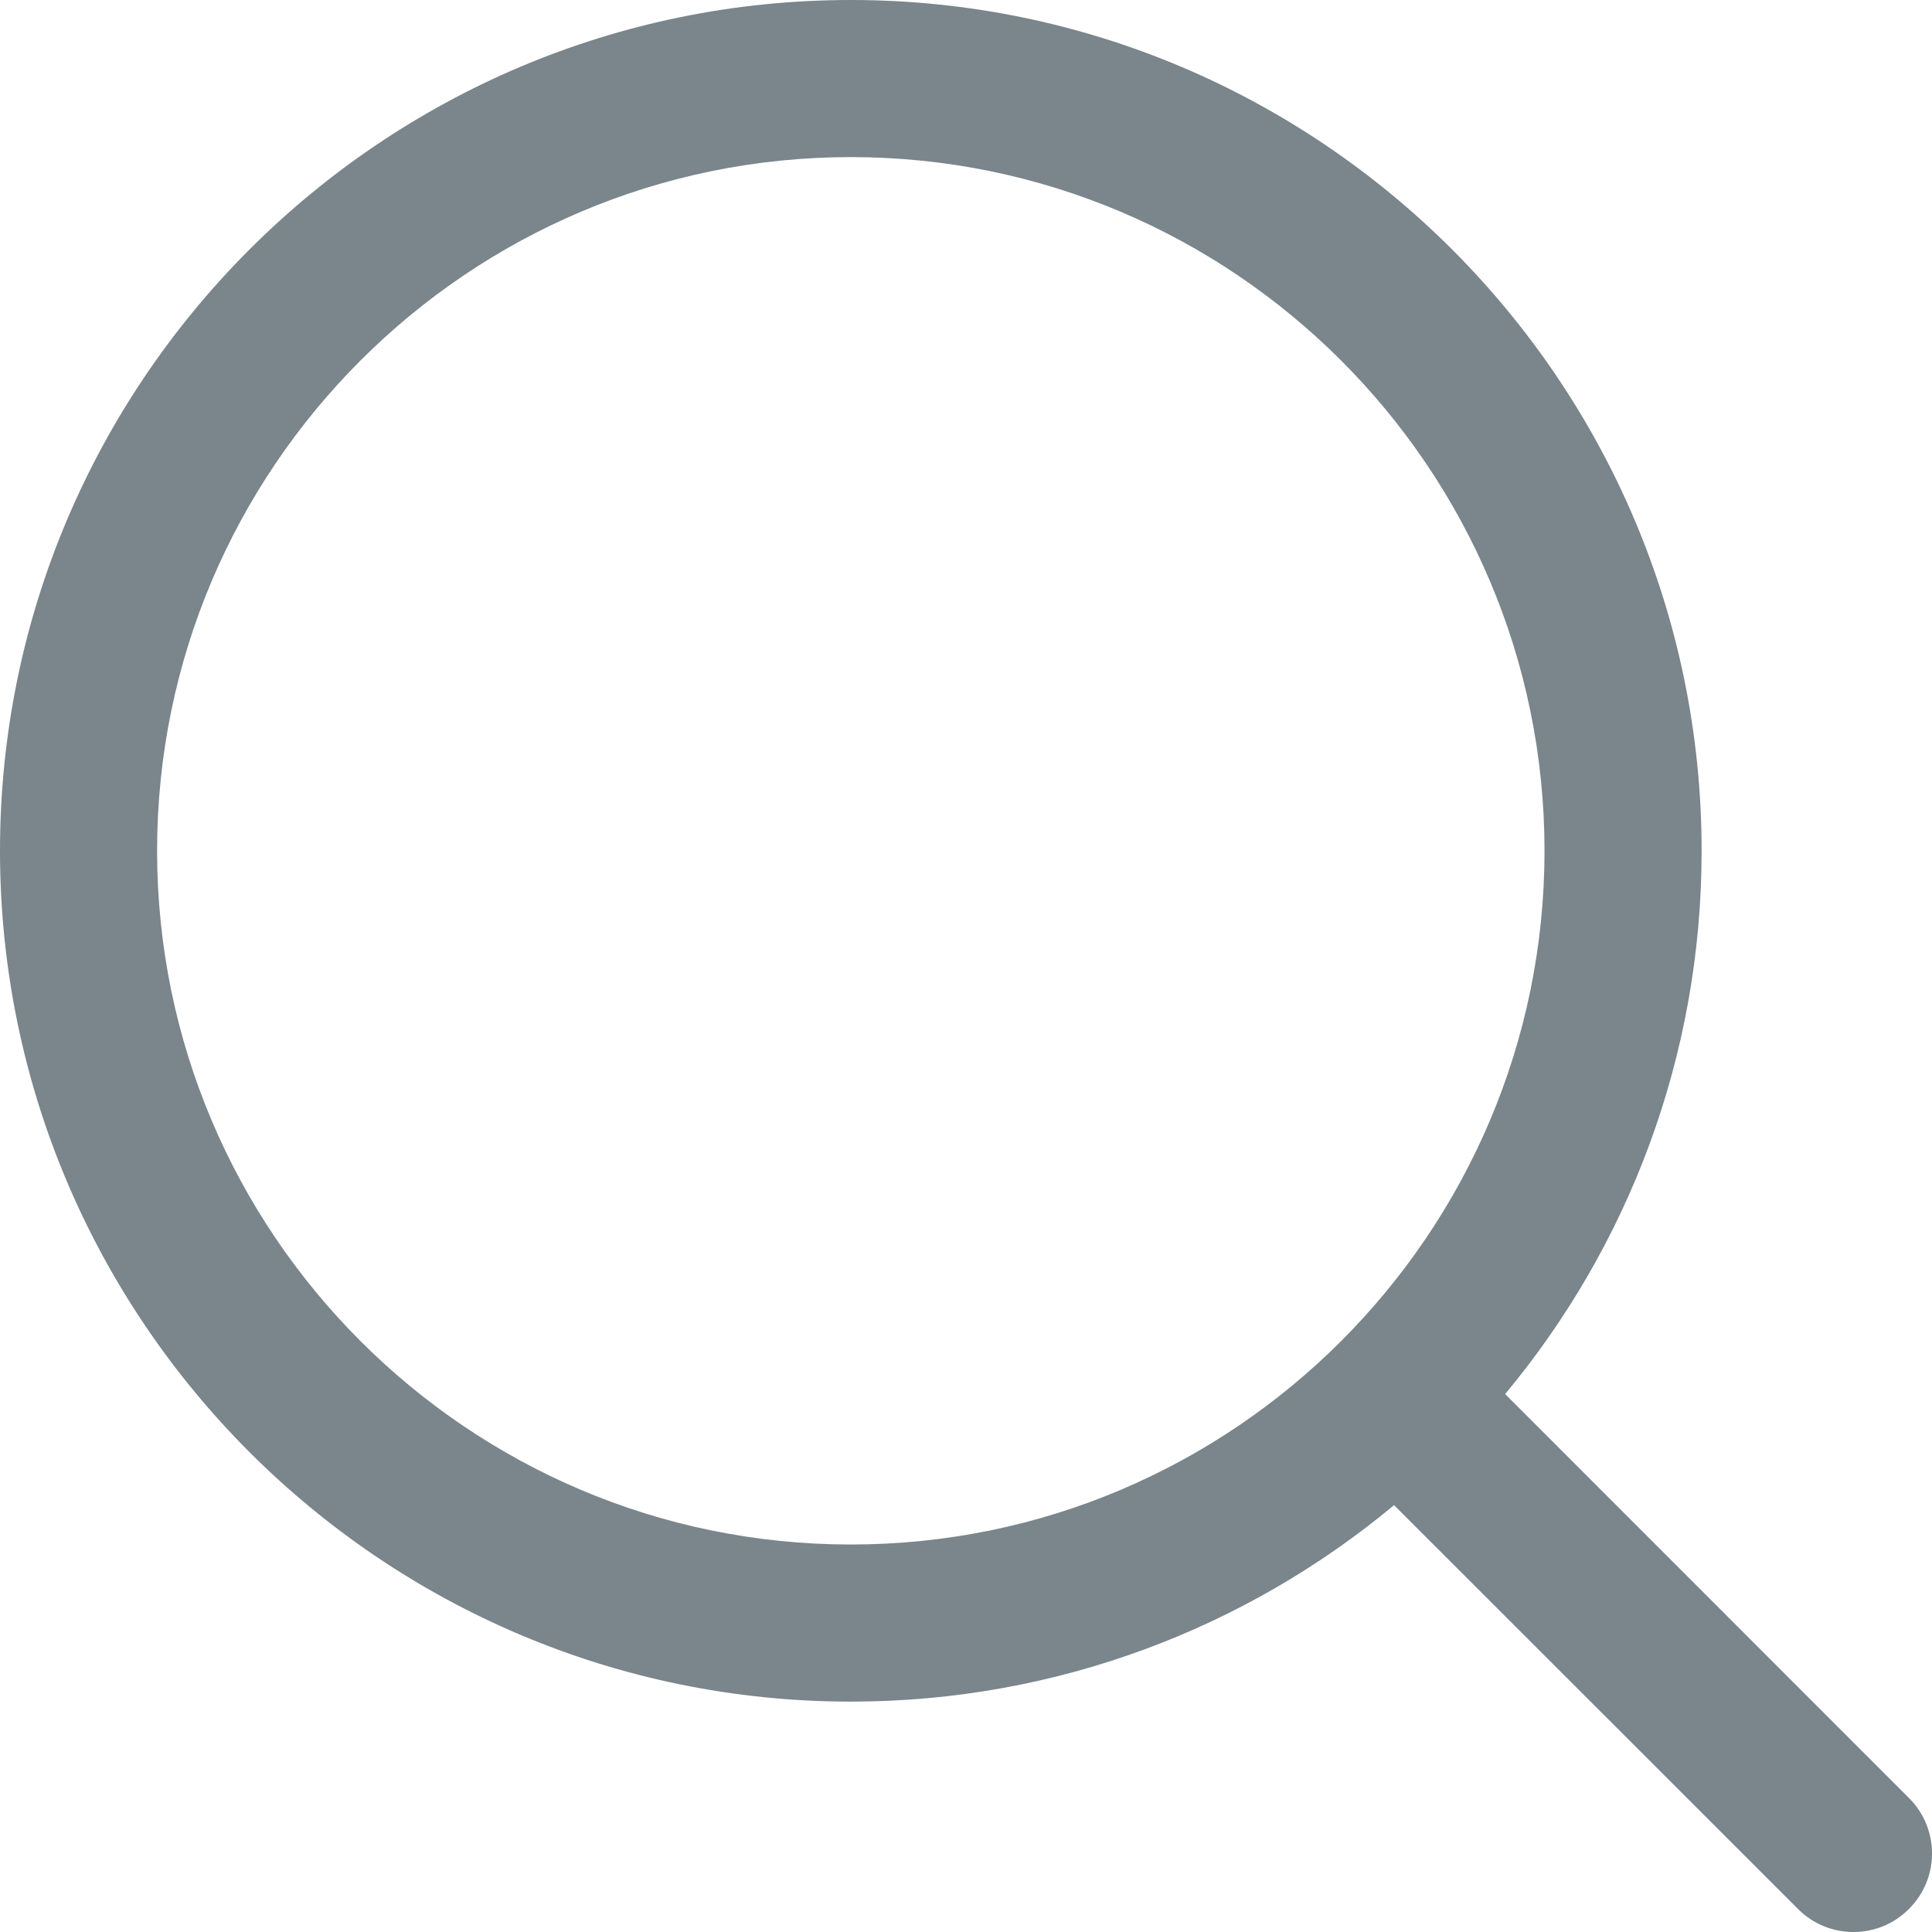
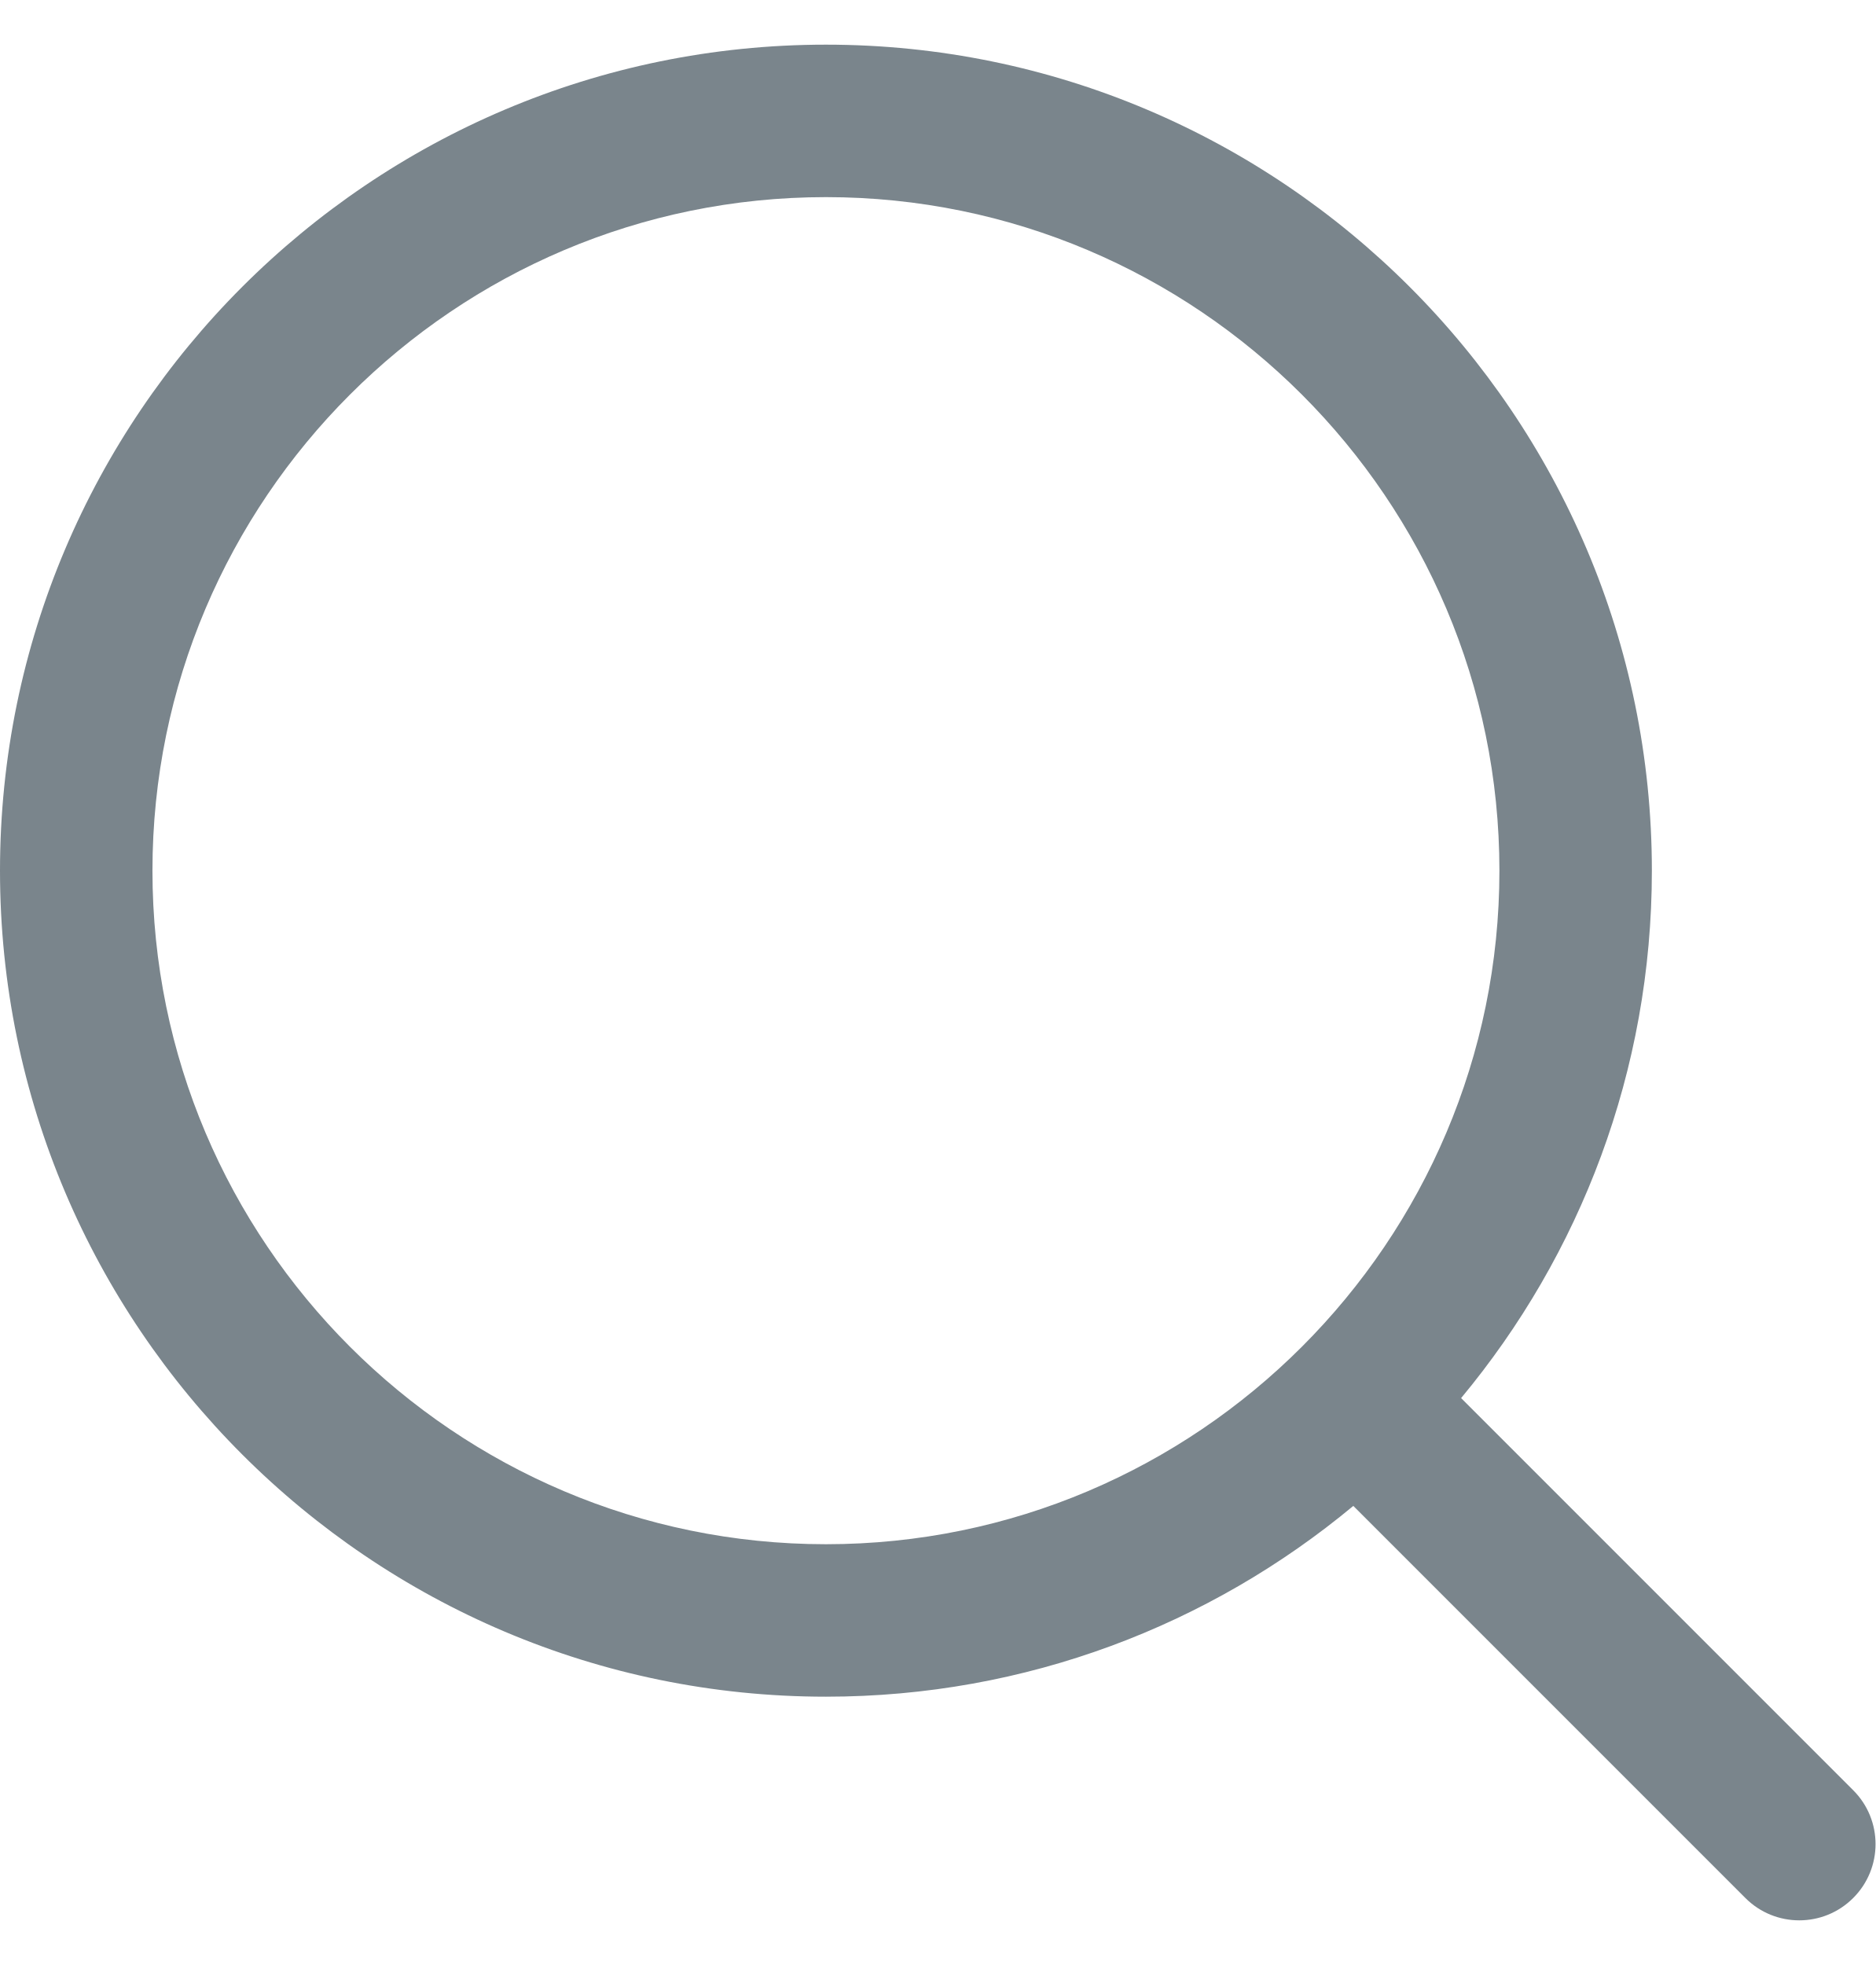
- <svg xmlns="http://www.w3.org/2000/svg" width="16" height="16" viewBox="0 0 16 16" fill="none">
-   <path fill-rule="evenodd" clip-rule="evenodd" d="M0 7.046C0 3.161 3.161 0 7.046 0C10.931 0 14.092 3.161 14.092 7.046C14.092 8.755 13.481 10.324 12.465 11.545L15.809 14.89C16.064 15.144 16.064 15.556 15.809 15.809C15.682 15.937 15.516 16 15.35 16C15.183 16 15.017 15.937 14.89 15.809L11.545 12.465C10.324 13.481 8.755 14.092 7.046 14.092C3.161 14.092 0 10.931 0 7.046ZM1.301 7.046C1.301 10.214 3.878 12.791 7.046 12.791C10.214 12.791 12.791 10.214 12.791 7.046C12.791 3.878 10.214 1.301 7.046 1.301C3.878 1.301 1.301 3.878 1.301 7.046Z" fill="#7A858C" />
+ <svg xmlns="http://www.w3.org/2000/svg" width="21" height="22" viewBox="0 0 21 22" fill="none">
+   <path fill-rule="evenodd" clip-rule="evenodd" d="M0 9.748C0 4.649 4.149 0.5 9.248 0.5C14.347 0.5 18.496 4.649 18.496 9.748C18.496 11.991 17.693 14.05 16.36 15.653L20.75 20.043C21.084 20.376 21.084 20.917 20.75 21.25C20.583 21.417 20.365 21.5 20.146 21.5C19.928 21.5 19.71 21.417 19.543 21.25L15.153 16.86C13.55 18.193 11.491 18.996 9.248 18.996C4.149 18.996 0 14.847 0 9.748ZM1.707 9.748C1.707 13.906 5.09 17.289 9.248 17.289C13.406 17.289 16.789 13.906 16.789 9.748C16.789 5.59 13.406 2.207 9.248 2.207C5.09 2.207 1.707 5.59 1.707 9.748Z" fill="#7A858C" />
</svg>
